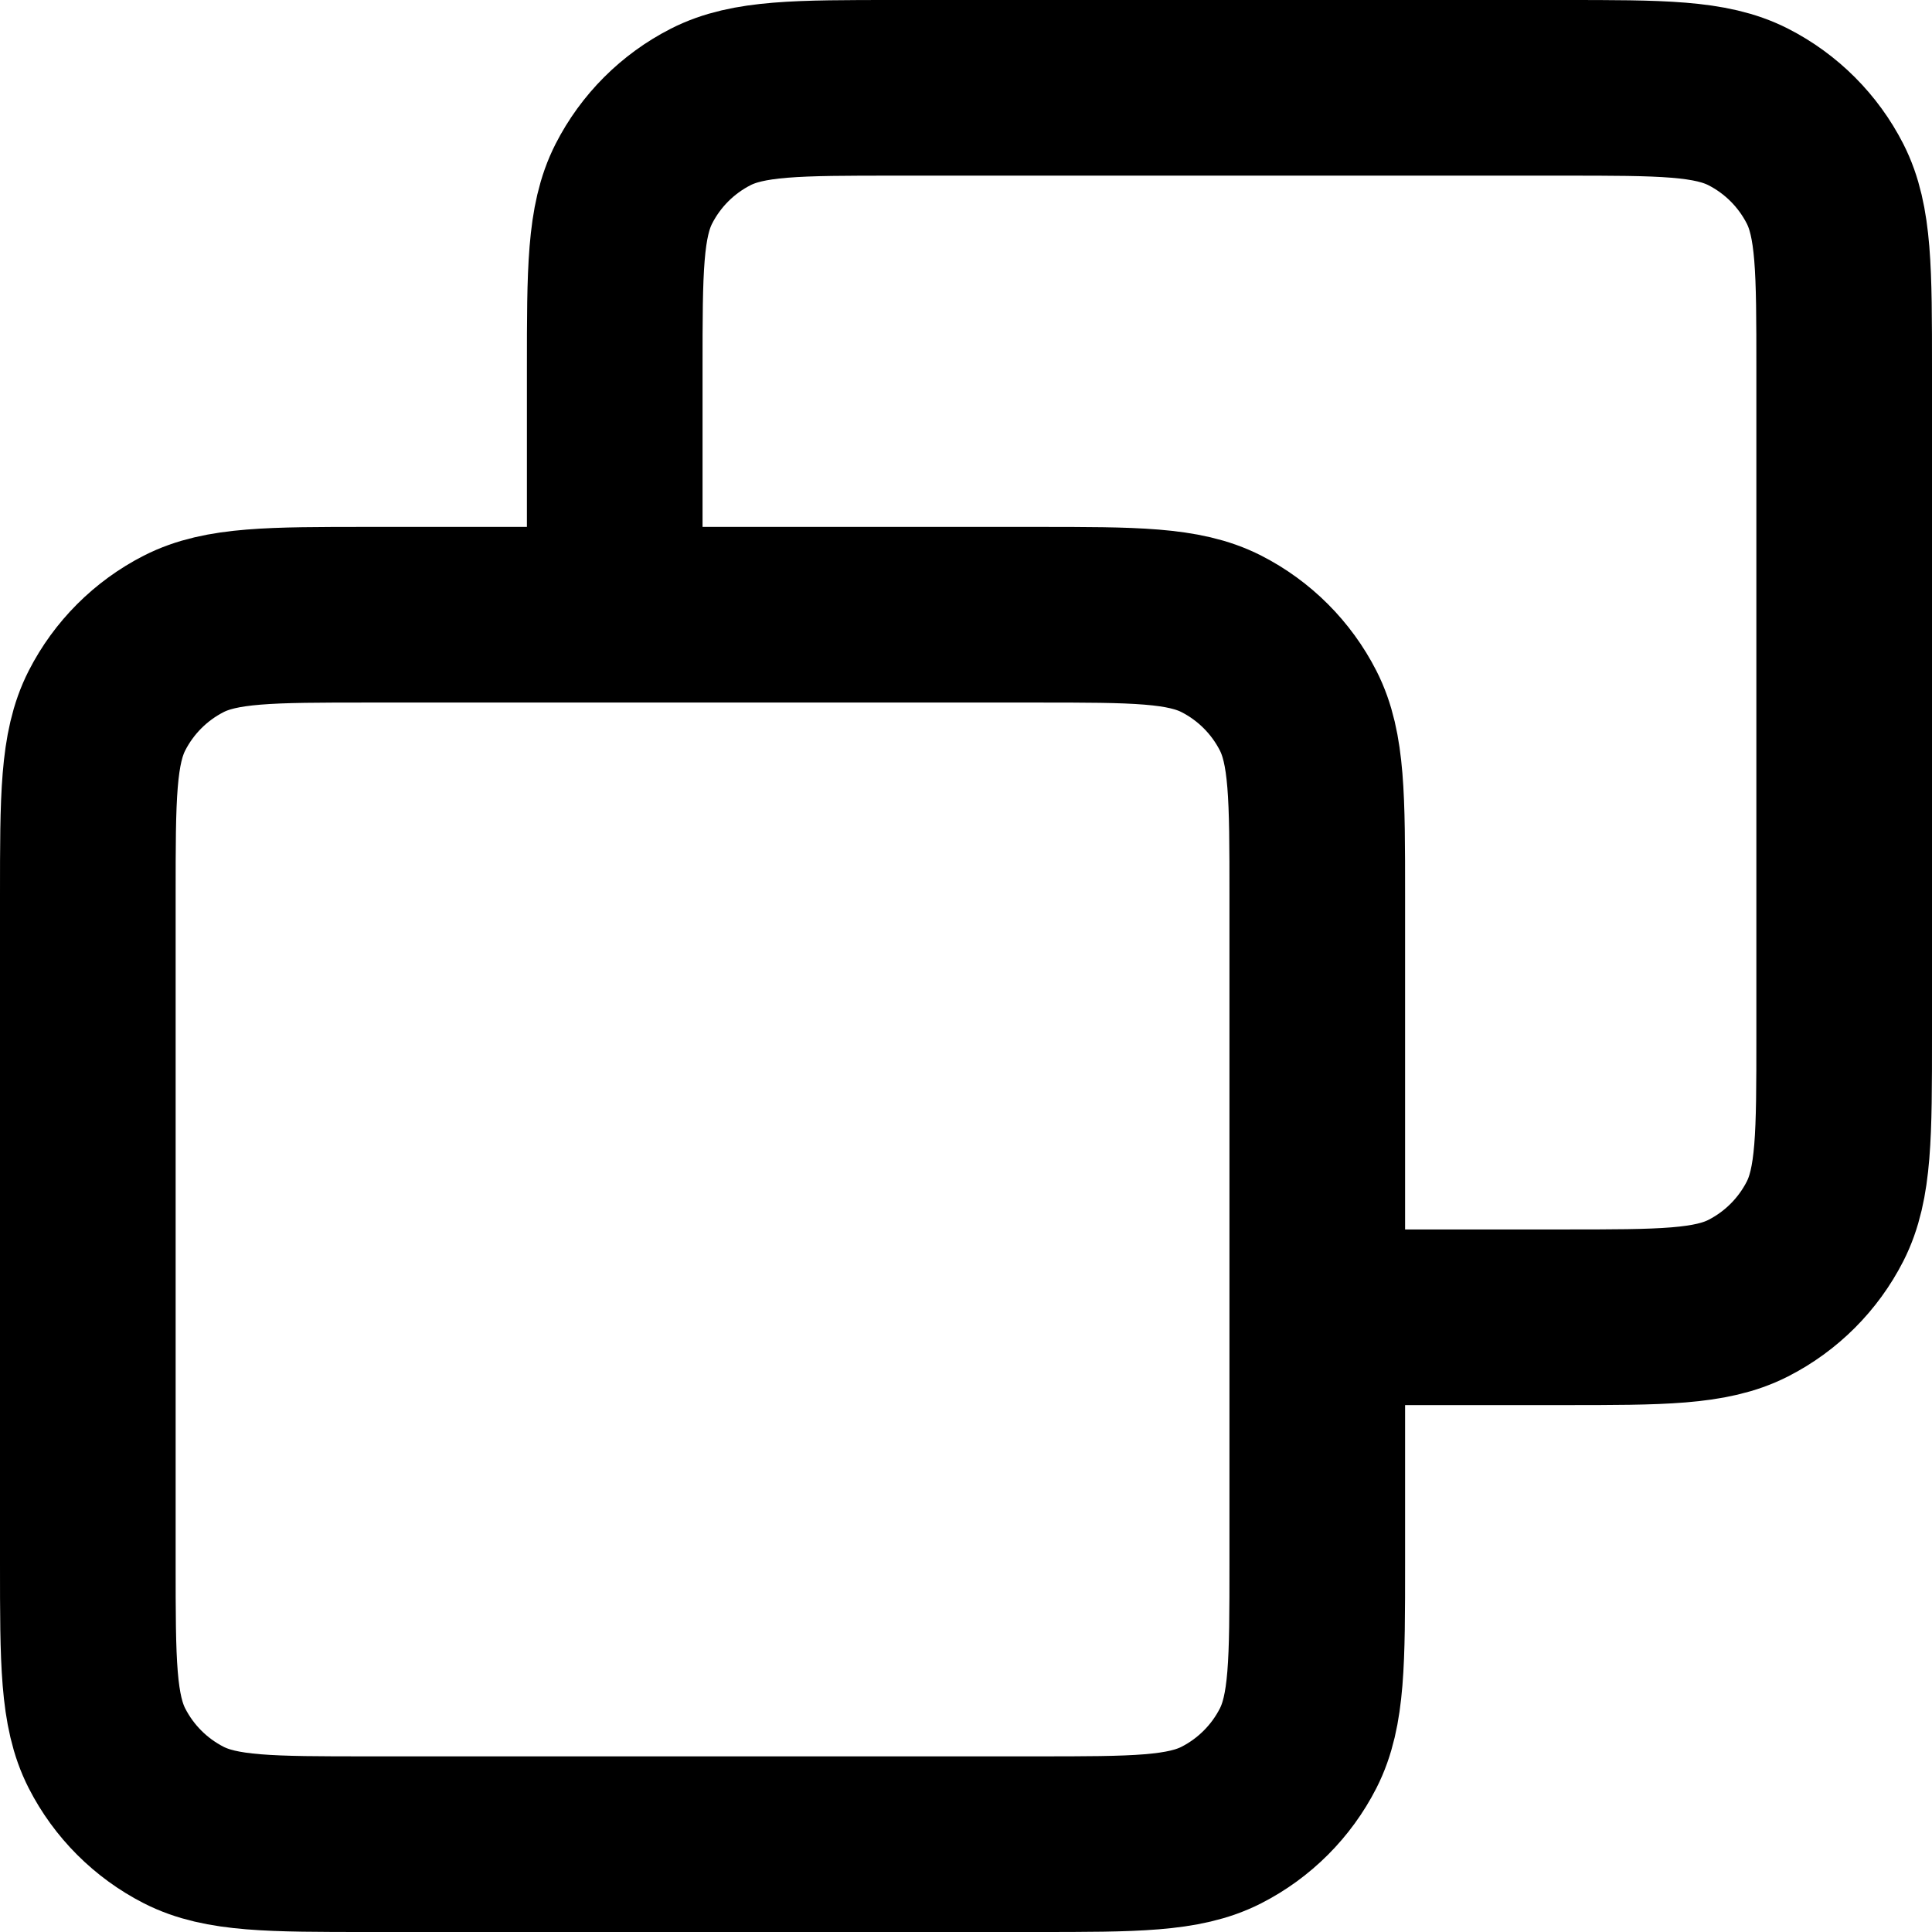
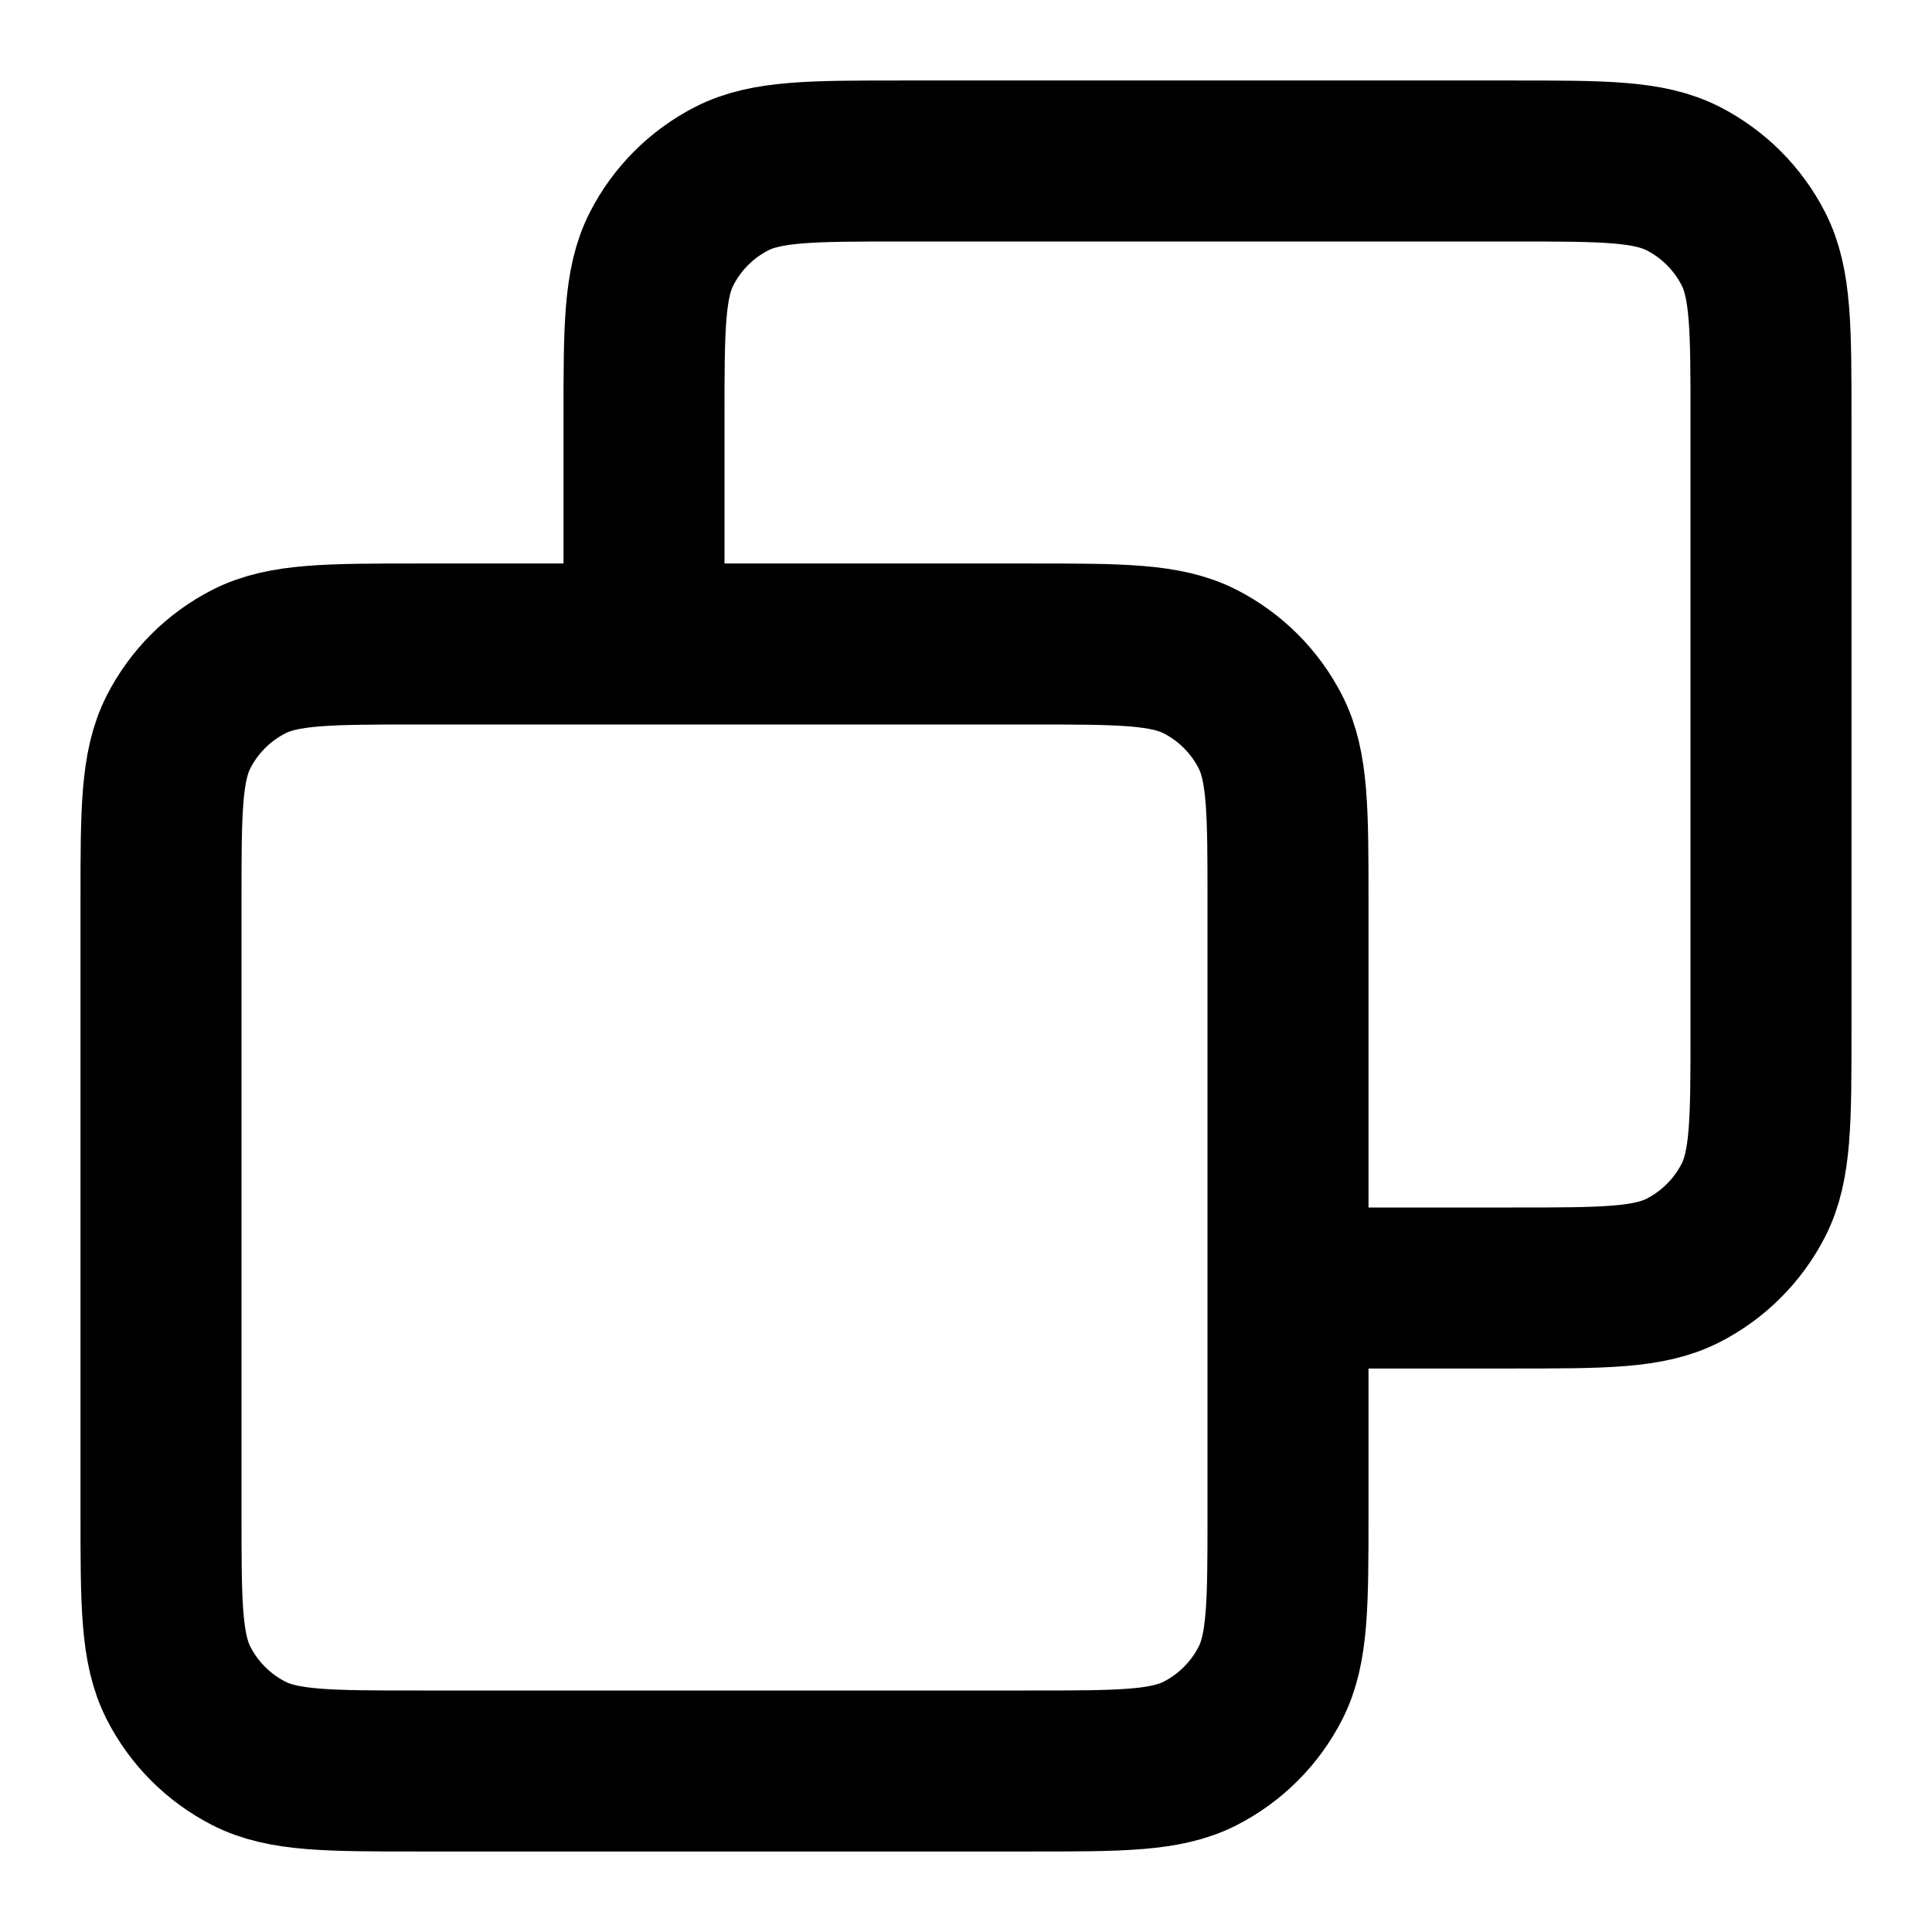
- <svg xmlns="http://www.w3.org/2000/svg" width="22" height="22" viewBox="0 0 22 22" fill="none">
-   <path d="M7 7V4.2C7 3.08 7 2.52 7.218 2.092C7.41 1.716 7.716 1.41 8.092 1.218C8.52 1 9.08 1 10.2 1H17.8C18.92 1 19.48 1 19.908 1.218C20.284 1.41 20.59 1.716 20.782 2.092C21 2.52 21 3.08 21 4.2V11.8C21 12.92 21 13.48 20.782 13.908C20.59 14.284 20.284 14.59 19.908 14.782C19.48 15 18.92 15 17.8 15H15M4.2 21H11.8C12.92 21 13.48 21 13.908 20.782C14.284 20.59 14.59 20.284 14.782 19.908C15 19.48 15 18.92 15 17.8V10.2C15 9.08 15 8.52 14.782 8.092C14.59 7.716 14.284 7.41 13.908 7.218C13.48 7 12.92 7 11.8 7H4.2C3.08 7 2.52 7 2.092 7.218C1.716 7.41 1.41 7.716 1.218 8.092C1 8.52 1 9.08 1 10.2V17.8C1 18.92 1 19.48 1.218 19.908C1.41 20.284 1.716 20.59 2.092 20.782C2.52 21 3.08 21 4.2 21Z" stroke="currentColor" stroke-width="2" stroke-linecap="round" stroke-linejoin="round" />
+ <svg xmlns="http://www.w3.org/2000/svg" width="24" height="24" viewBox="0 0 24 24" fill="none">
+   <path d="M8 8V5.2C8 4.08 8 3.52 8.218 3.092C8.41 2.716 8.716 2.41 9.092 2.218C9.52 2 10.08 2 11.2 2H18.8C19.92 2 20.48 2 20.908 2.218C21.284 2.41 21.59 2.716 21.782 3.092C22 3.52 22 4.08 22 5.2V12.8C22 13.92 22 14.48 21.782 14.908C21.59 15.284 21.284 15.59 20.908 15.782C20.48 16 19.92 16 18.8 16H16M5.2 22H12.8C13.92 22 14.48 22 14.908 21.782C15.284 21.59 15.59 21.284 15.782 20.908C16 20.48 16 19.92 16 18.8V11.2C16 10.08 16 9.52 15.782 9.092C15.59 8.716 15.284 8.41 14.908 8.218C14.48 8 13.92 8 12.8 8H5.2C4.08 8 3.52 8 3.092 8.218C2.716 8.41 2.41 8.716 2.218 9.092C2 9.52 2 10.08 2 11.2V18.8C2 19.92 2 20.48 2.218 20.908C2.41 21.284 2.716 21.59 3.092 21.782C3.52 22 4.08 22 5.2 22Z" stroke="currentColor" stroke-width="2" stroke-linecap="round" stroke-linejoin="round" />
</svg>
